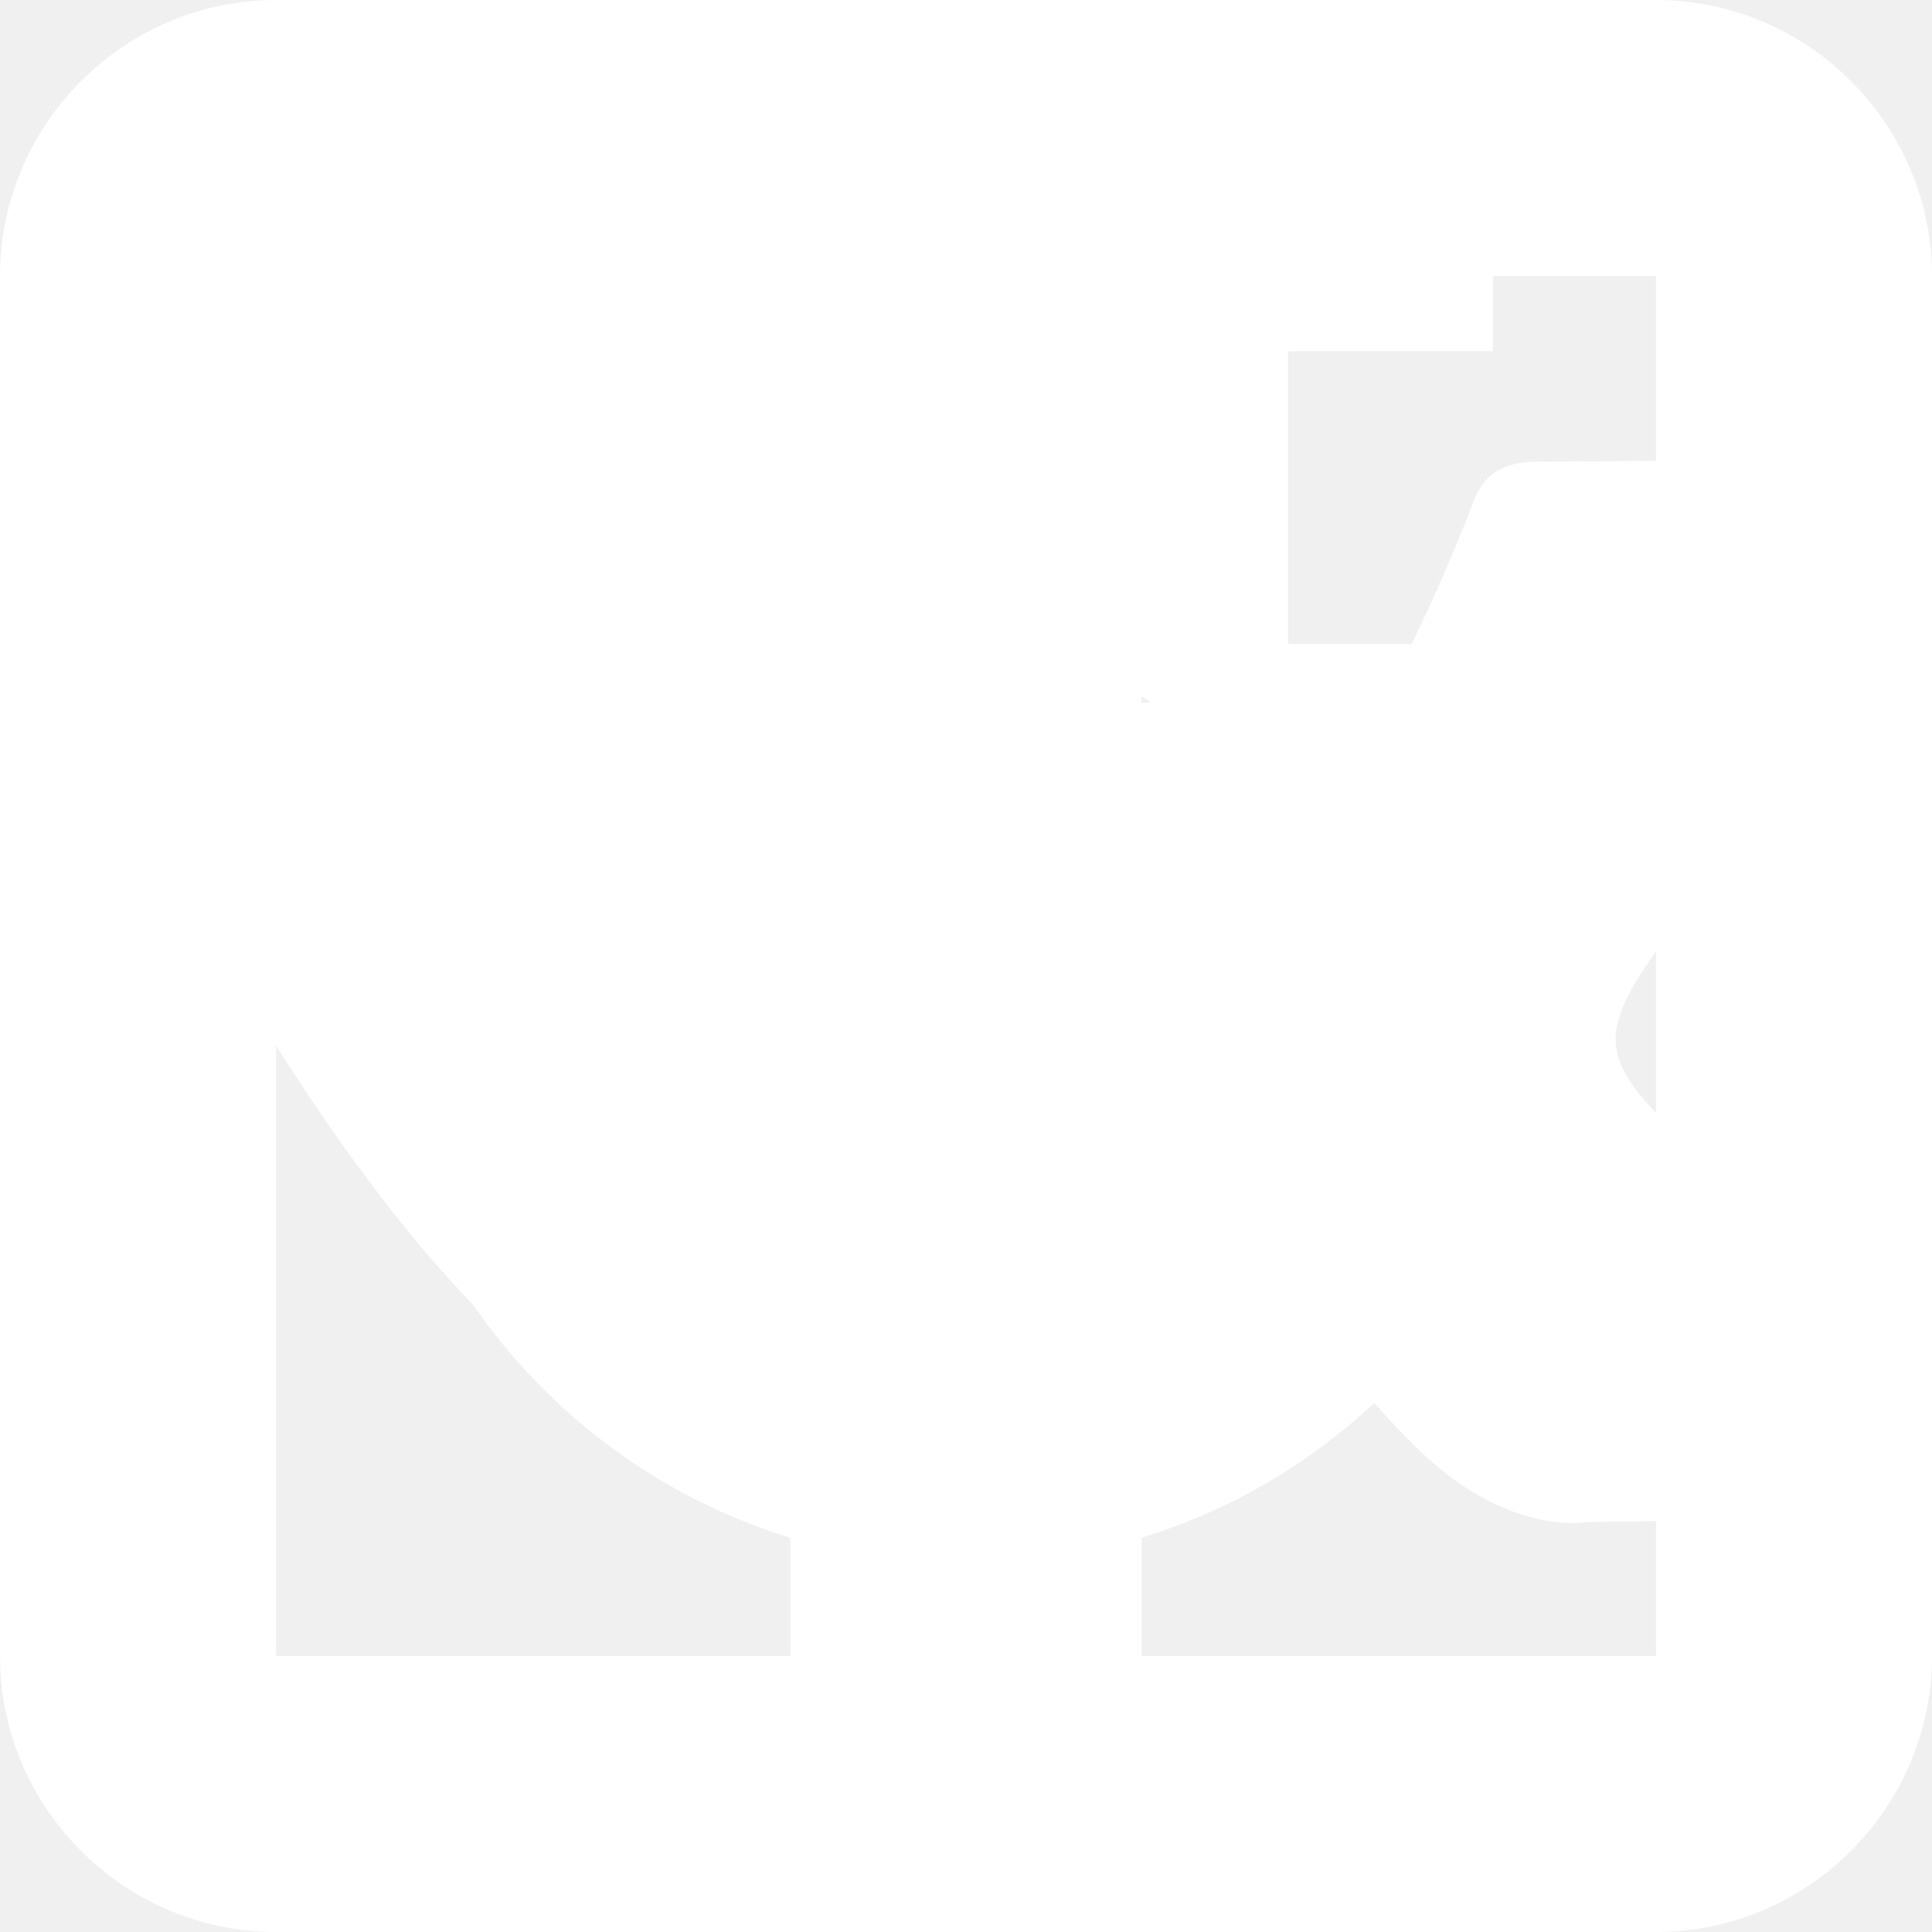
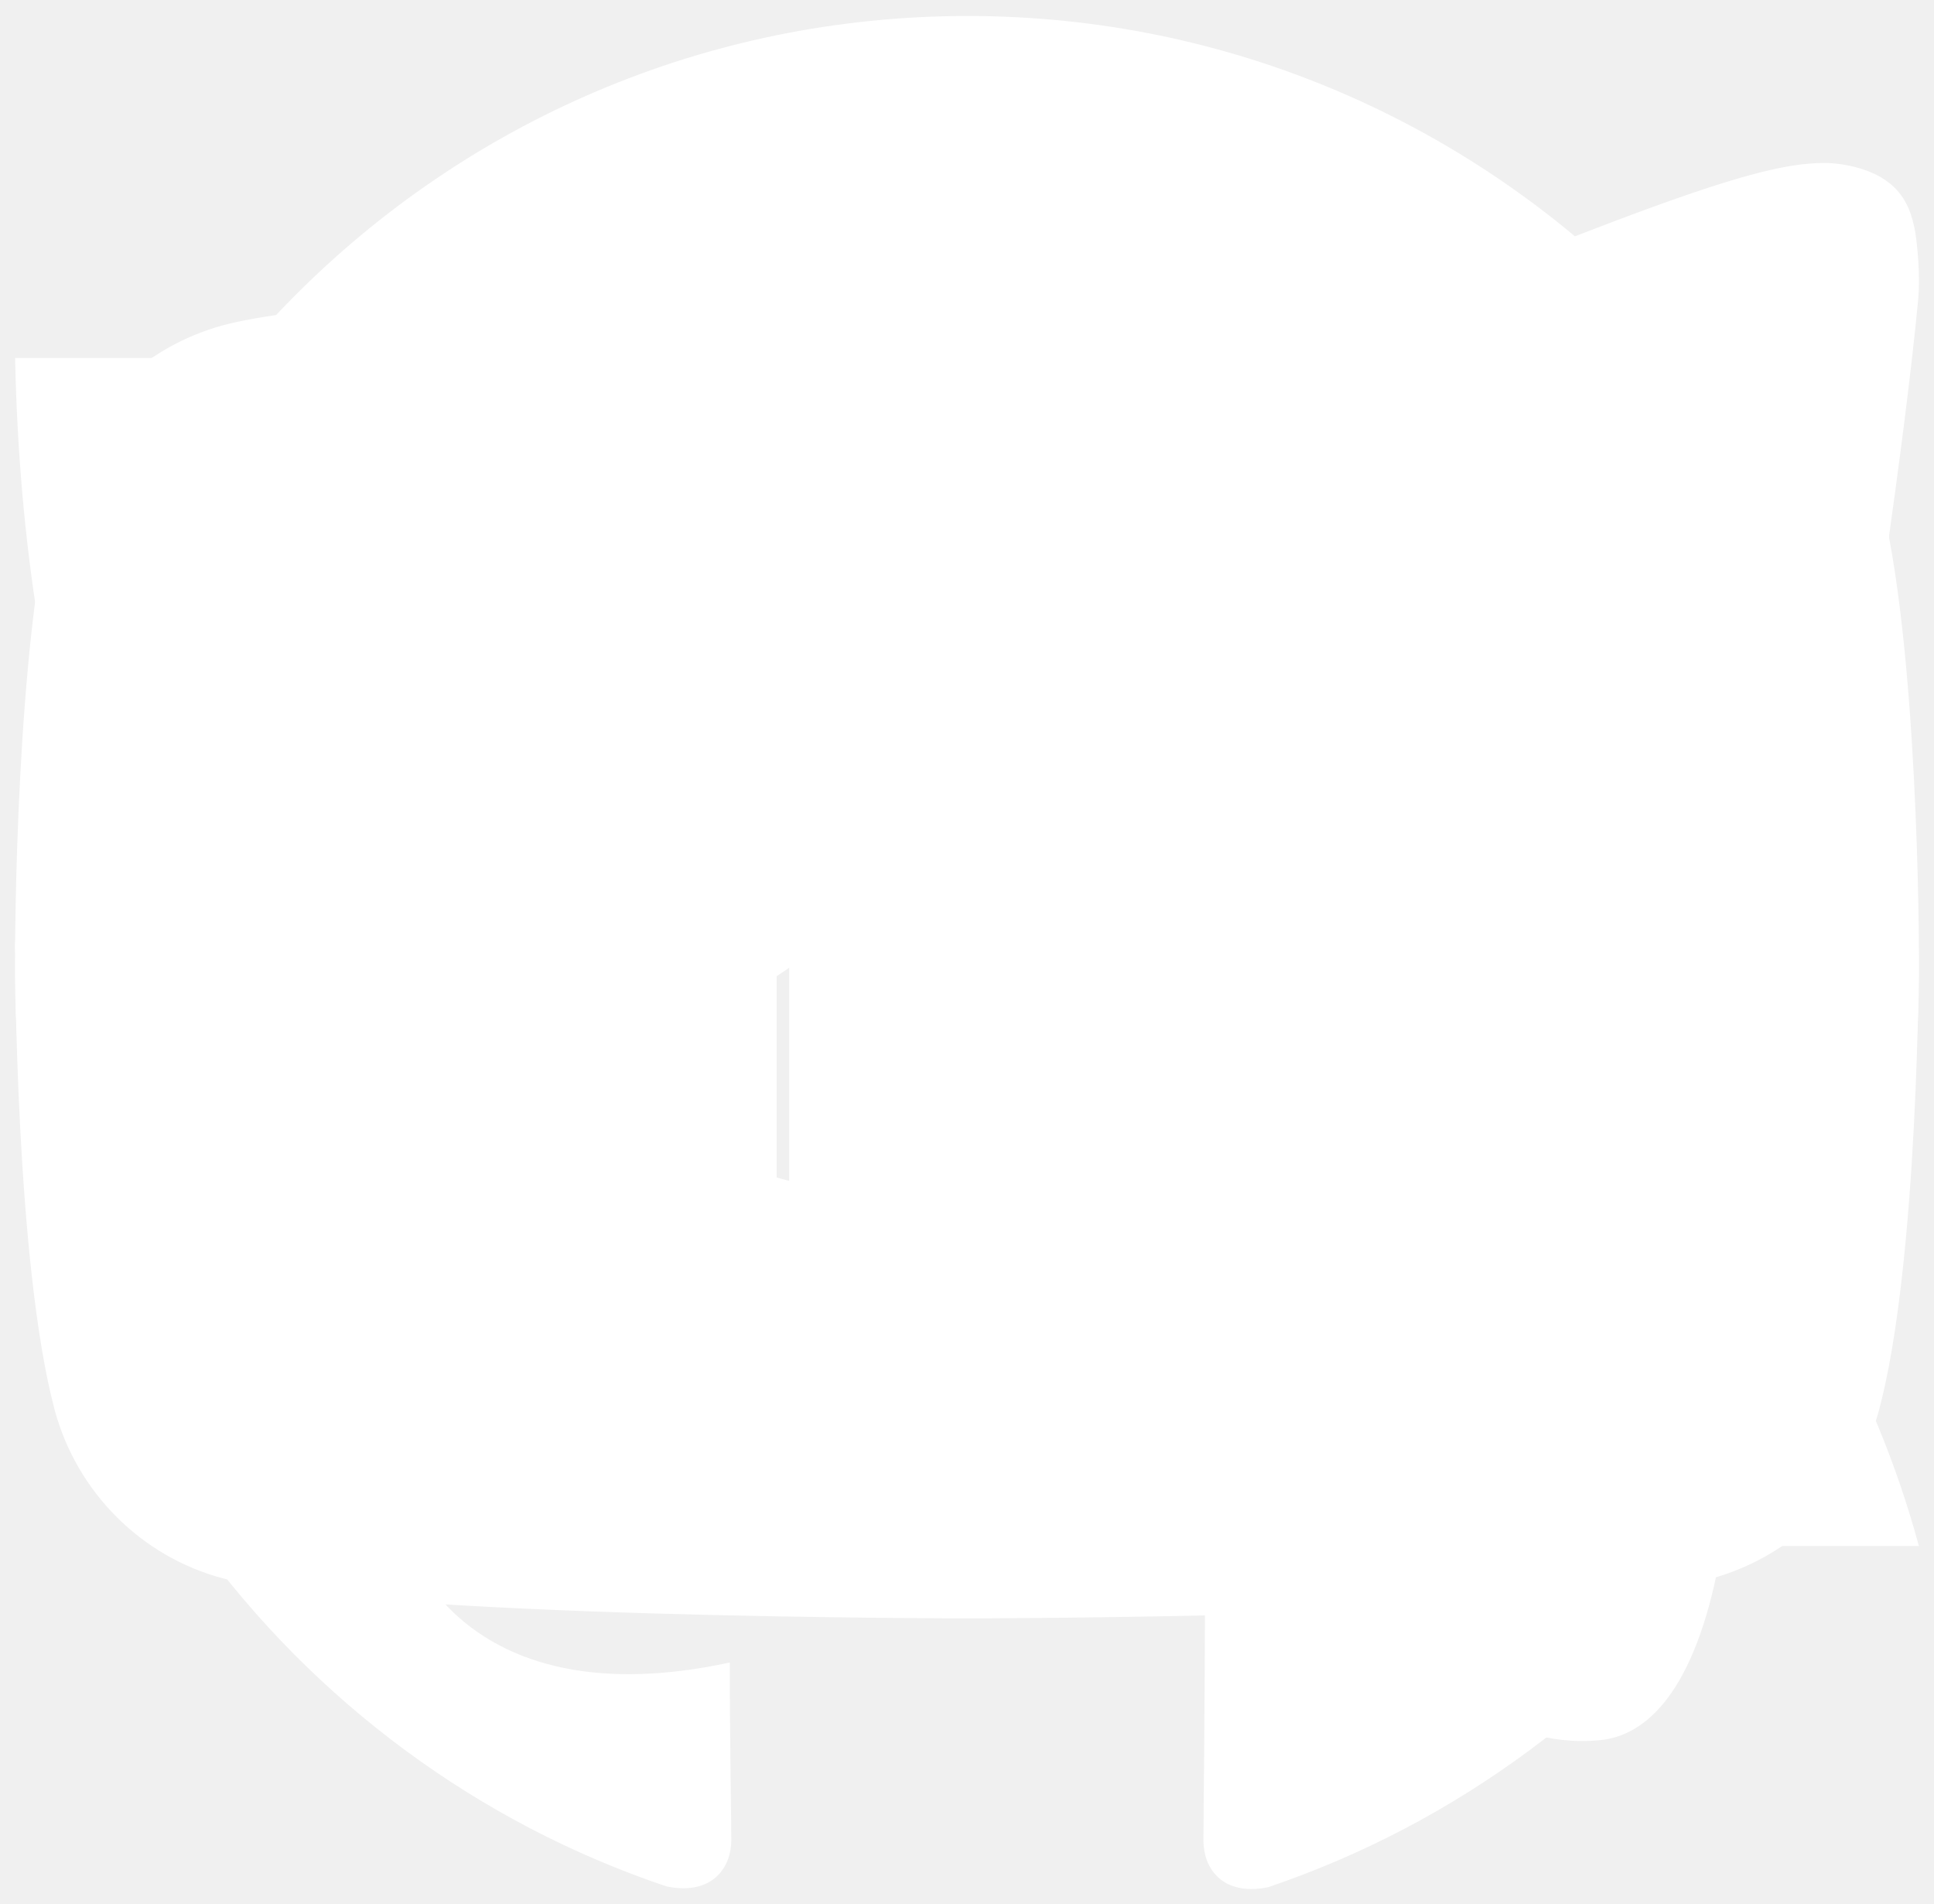
<svg xmlns="http://www.w3.org/2000/svg">
  <style>:root svg:not(:target){display:none}</style>
-   <svg id="fb" viewBox="0 0 12 22">
-     <path fill="#FFF" d="M12 4V0H8a4 4 0 0 0-4 4v4H0v4h4v10h4V12h4V8H8V4h4z" />
+   <svg id="github" viewBox="0 0 500 500">
+     <path fill="#fff" d="M250.2 4.2C111.8 4.2 0 116.8 0 256.2 0 367.7 71.7 462 171.1 495.4c12.4 2.5 17-5.4 17-12.1 0-5.8-.4-25.9-.4-46.7-69.6 15-84.1-30-84.1-30-11.2-29.2-27.8-36.7-27.8-36.7-22.8-15.4 1.7-15.4 1.7-15.4 25.3 1.7 38.5 25.9 38.5 25.9 22.4 38.4 58.4 27.5 72.9 20.9 2.1-16.3 8.7-27.5 15.7-33.8-55.5-5.8-113.9-27.5-113.9-124.4 0-27.5 9.9-50.1 25.7-67.6-2.5-6.3-11.2-32.1 2.5-66.8 0 0 21.1-6.7 68.8 25.9 20.4-5.5 41.4-8.3 62.6-8.3 21.1 0 42.7 2.9 62.5 8.3 47.6-32.6 68.8-25.9 68.8-25.9 13.7 34.6 5 60.5 2.5 66.8 16.2 17.5 25.7 40.1 25.7 67.6 0 96.8-58.4 118.1-114.3 124.4 9.1 7.9 17 22.9 17 46.7 0 33.8-.4 60.9-.4 69.3 0 6.7 4.6 14.6 17 12.1C428.3 462 500 367.7 500 256.2c.4-139.4-111.9-252-249.8-252z" />
  </svg>
-   <svg id="insta" viewBox="0 0 21 21">
-     <path fill="#FFF" d="M18 0H3C1.35 0 0 1.35 0 3v15c0 1.65 1.35 3 3 3h15c1.65 0 3-1.35 3-3V3c0-1.65-1.35-3-3-3zm-7.5 7c1.93 0 3.5 1.57 3.5 3.5S12.43 14 10.5 14 7 12.43 7 10.5 8.57 7 10.5 7zM18 18H3V9h1.181A6.504 6.504 0 0 0 4 10.5a6.5 6.5 0 1 0 13 0 6.45 6.45 0 0 0-.181-1.5H18v9zm0-11h-4V3h4v4z" />
+   <svg id="telegram" viewBox="0 0 500 500">
+     <path fill="#fff" d="M34.4 221.2c134.2-58.5 223.7-97 268.5-115.7 127.9-53.2 154.4-62.4 171.7-62.7 3.8-.1 12.3.9 17.8 5.4 4.7 3.8 5.9 8.9 6.6 12.5.6 3.6 1.4 11.7.8 18.1-6.9 72.8-36.9 249.5-52.2 331-6.5 34.5-19.2 46.1-31.5 47.2-26.7 2.5-47-17.7-72.9-34.6-40.5-26.6-63.4-43.1-102.7-69-45.5-30-16-46.4 9.9-73.3 6.8-7 124.6-114.2 126.9-123.9.3-1.2.5-5.7-2.1-8.1-2.7-2.4-6.7-1.6-9.5-.9-4.1.9-68.8 43.7-194.2 128.4-18.4 12.6-35 18.8-49.9 18.4-16.4-.4-48.1-9.3-71.6-16.9-29-9.6-51.9-14.5-49.9-30.5 1.1-8.3 12.5-16.7 34.3-25.4z" />
  </svg>
-   <svg id="vk" viewBox="0 0 26 15">
-     <path fill="#FFF" d="M16.138 11.51c.956-.309 2.18 2.04 3.483 2.939.978.681 1.727.534 1.727.534l3.473-.05s1.815-.112.957-1.554c-.071-.12-.503-1.069-2.585-3.022-2.177-2.043-1.882-1.712.739-5.244 1.597-2.153 2.236-3.468 2.036-4.028-.192-.539-1.365-.399-1.365-.399L20.69.713c-.381.001-.704.119-.851.515-.003.004-.621 1.666-1.445 3.079-1.741 2.989-2.436 3.148-2.724 2.961-.661-.433-.494-1.737-.494-2.664 0-2.897.432-4.105-.846-4.417-.427-.104-.739-.172-1.828-.182-1.392-.021-2.574 0-3.244.329-.445.223-.786.712-.579.74.26.035.843.16 1.155.586.401.552.389 1.789.389 1.789s.229 3.411-.54 3.834c-.528.29-1.25-.302-2.803-3.016-.793-1.388-1.392-2.922-1.392-2.922s-.116-.285-.326-.441c-.25-.185-.6-.244-.6-.244L.848.684S.29.7.085.946c-.182.218-.015.668-.015.668s2.909 6.881 6.203 10.347c3.02 3.182 6.452 2.971 6.452 2.971h1.555s.469-.054.709-.312c.224-.24.214-.691.214-.691s-.031-2.109.935-2.419z" />
+   <svg id="vk" viewBox="0 0 500 500">
+     <path fill="#fff" d="M285.2 406V294.6c61.5 6.2 107.4 52.1 126.1 111.4H500c-24.1-88.7-86.4-137.7-125.2-156.4 38.8-23.2 93.6-79.3 106.5-155.5h-80.6c-17 61.9-67.3 118.1-115.4 123.4V94h-82v216.1c-50-12.3-115.1-73-117.7-216.1H0c4 194.8 106.5 312 275.4 312h9.8z" />
+   </svg>
+   <svg id="youtube" viewBox="0 0 500 500">
+     <path fill="#fff" d="M489.6 129.7c-5.8-21.5-22.7-38.5-44.2-44.2C406.4 75 250 75 250 75S93.6 75 54.7 85.4c-21.5 5.8-38.5 22.7-44.2 44.2C0 168.6 0 250 0 250s0 81.4 10.4 120.3c5.8 21.5 22.7 38.5 44.2 44.2C93.6 425 250 425 250 425s156.4 0 195.3-10.4c21.5-5.8 38.5-22.7 44.2-44.2C500 331.4 500 250 500 250s0-81.4-10.4-120.3zM200 325V175l129.9 75L200 325z" />
  </svg>
</svg>
